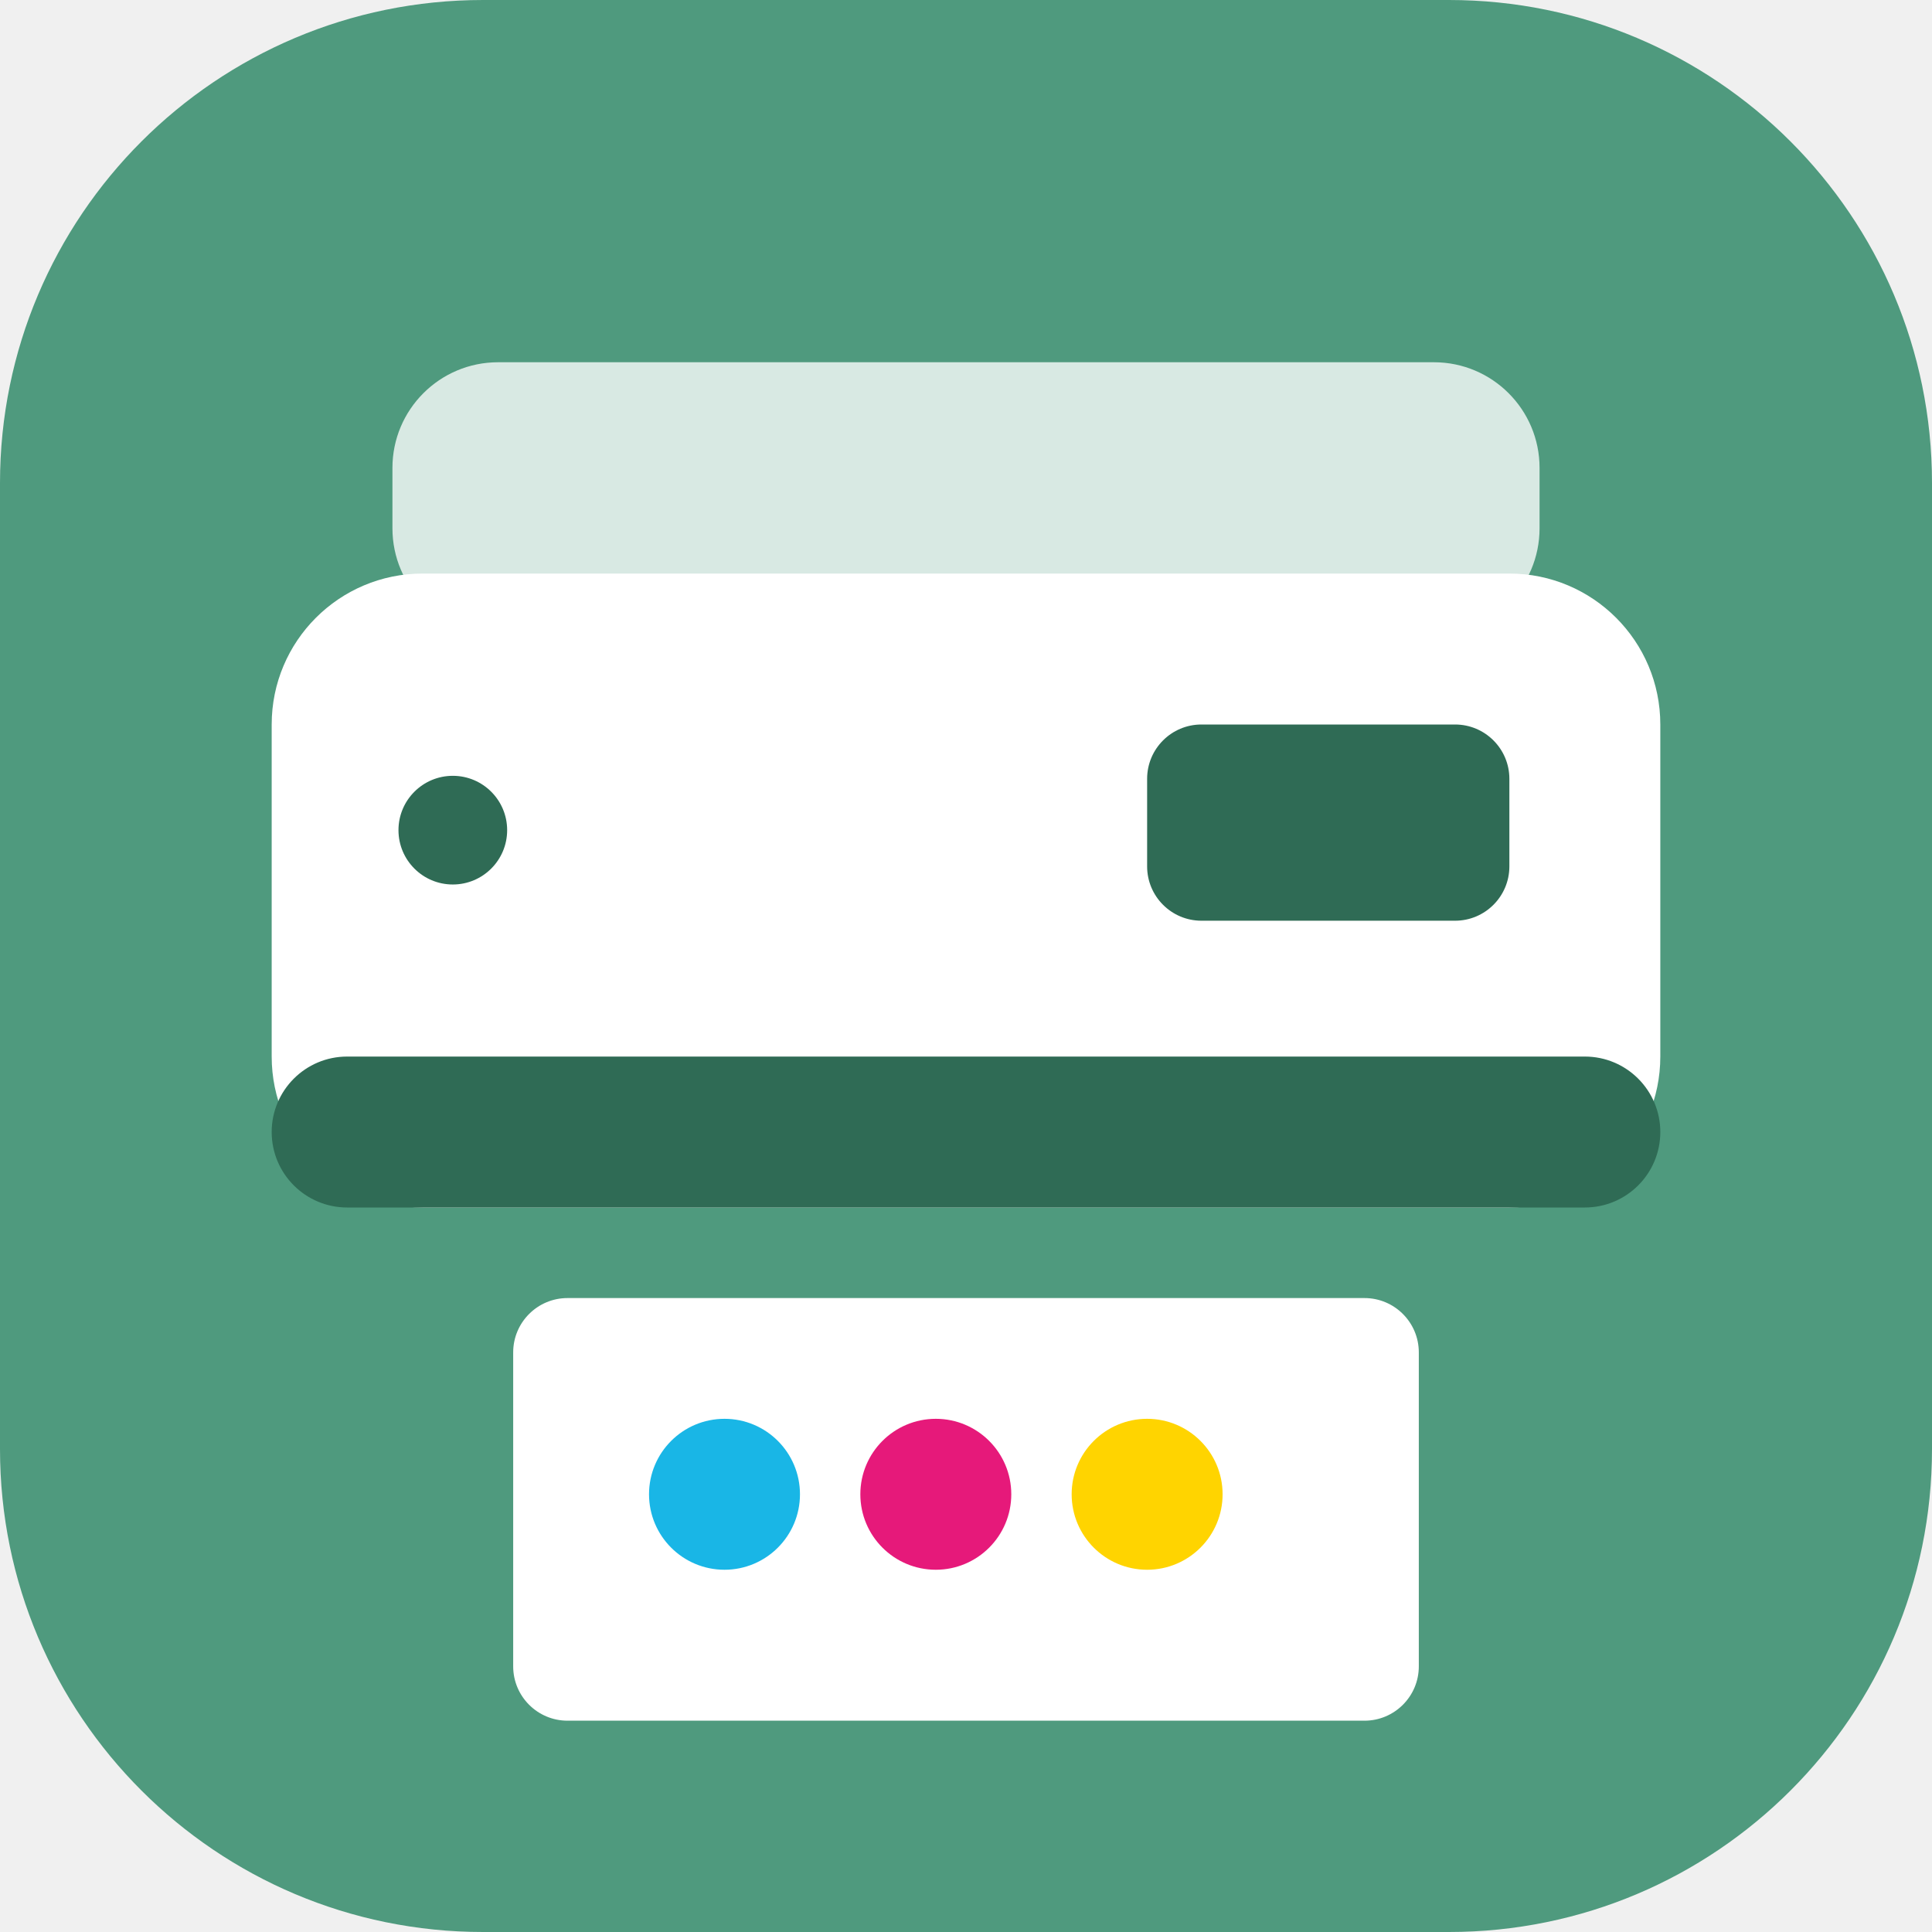
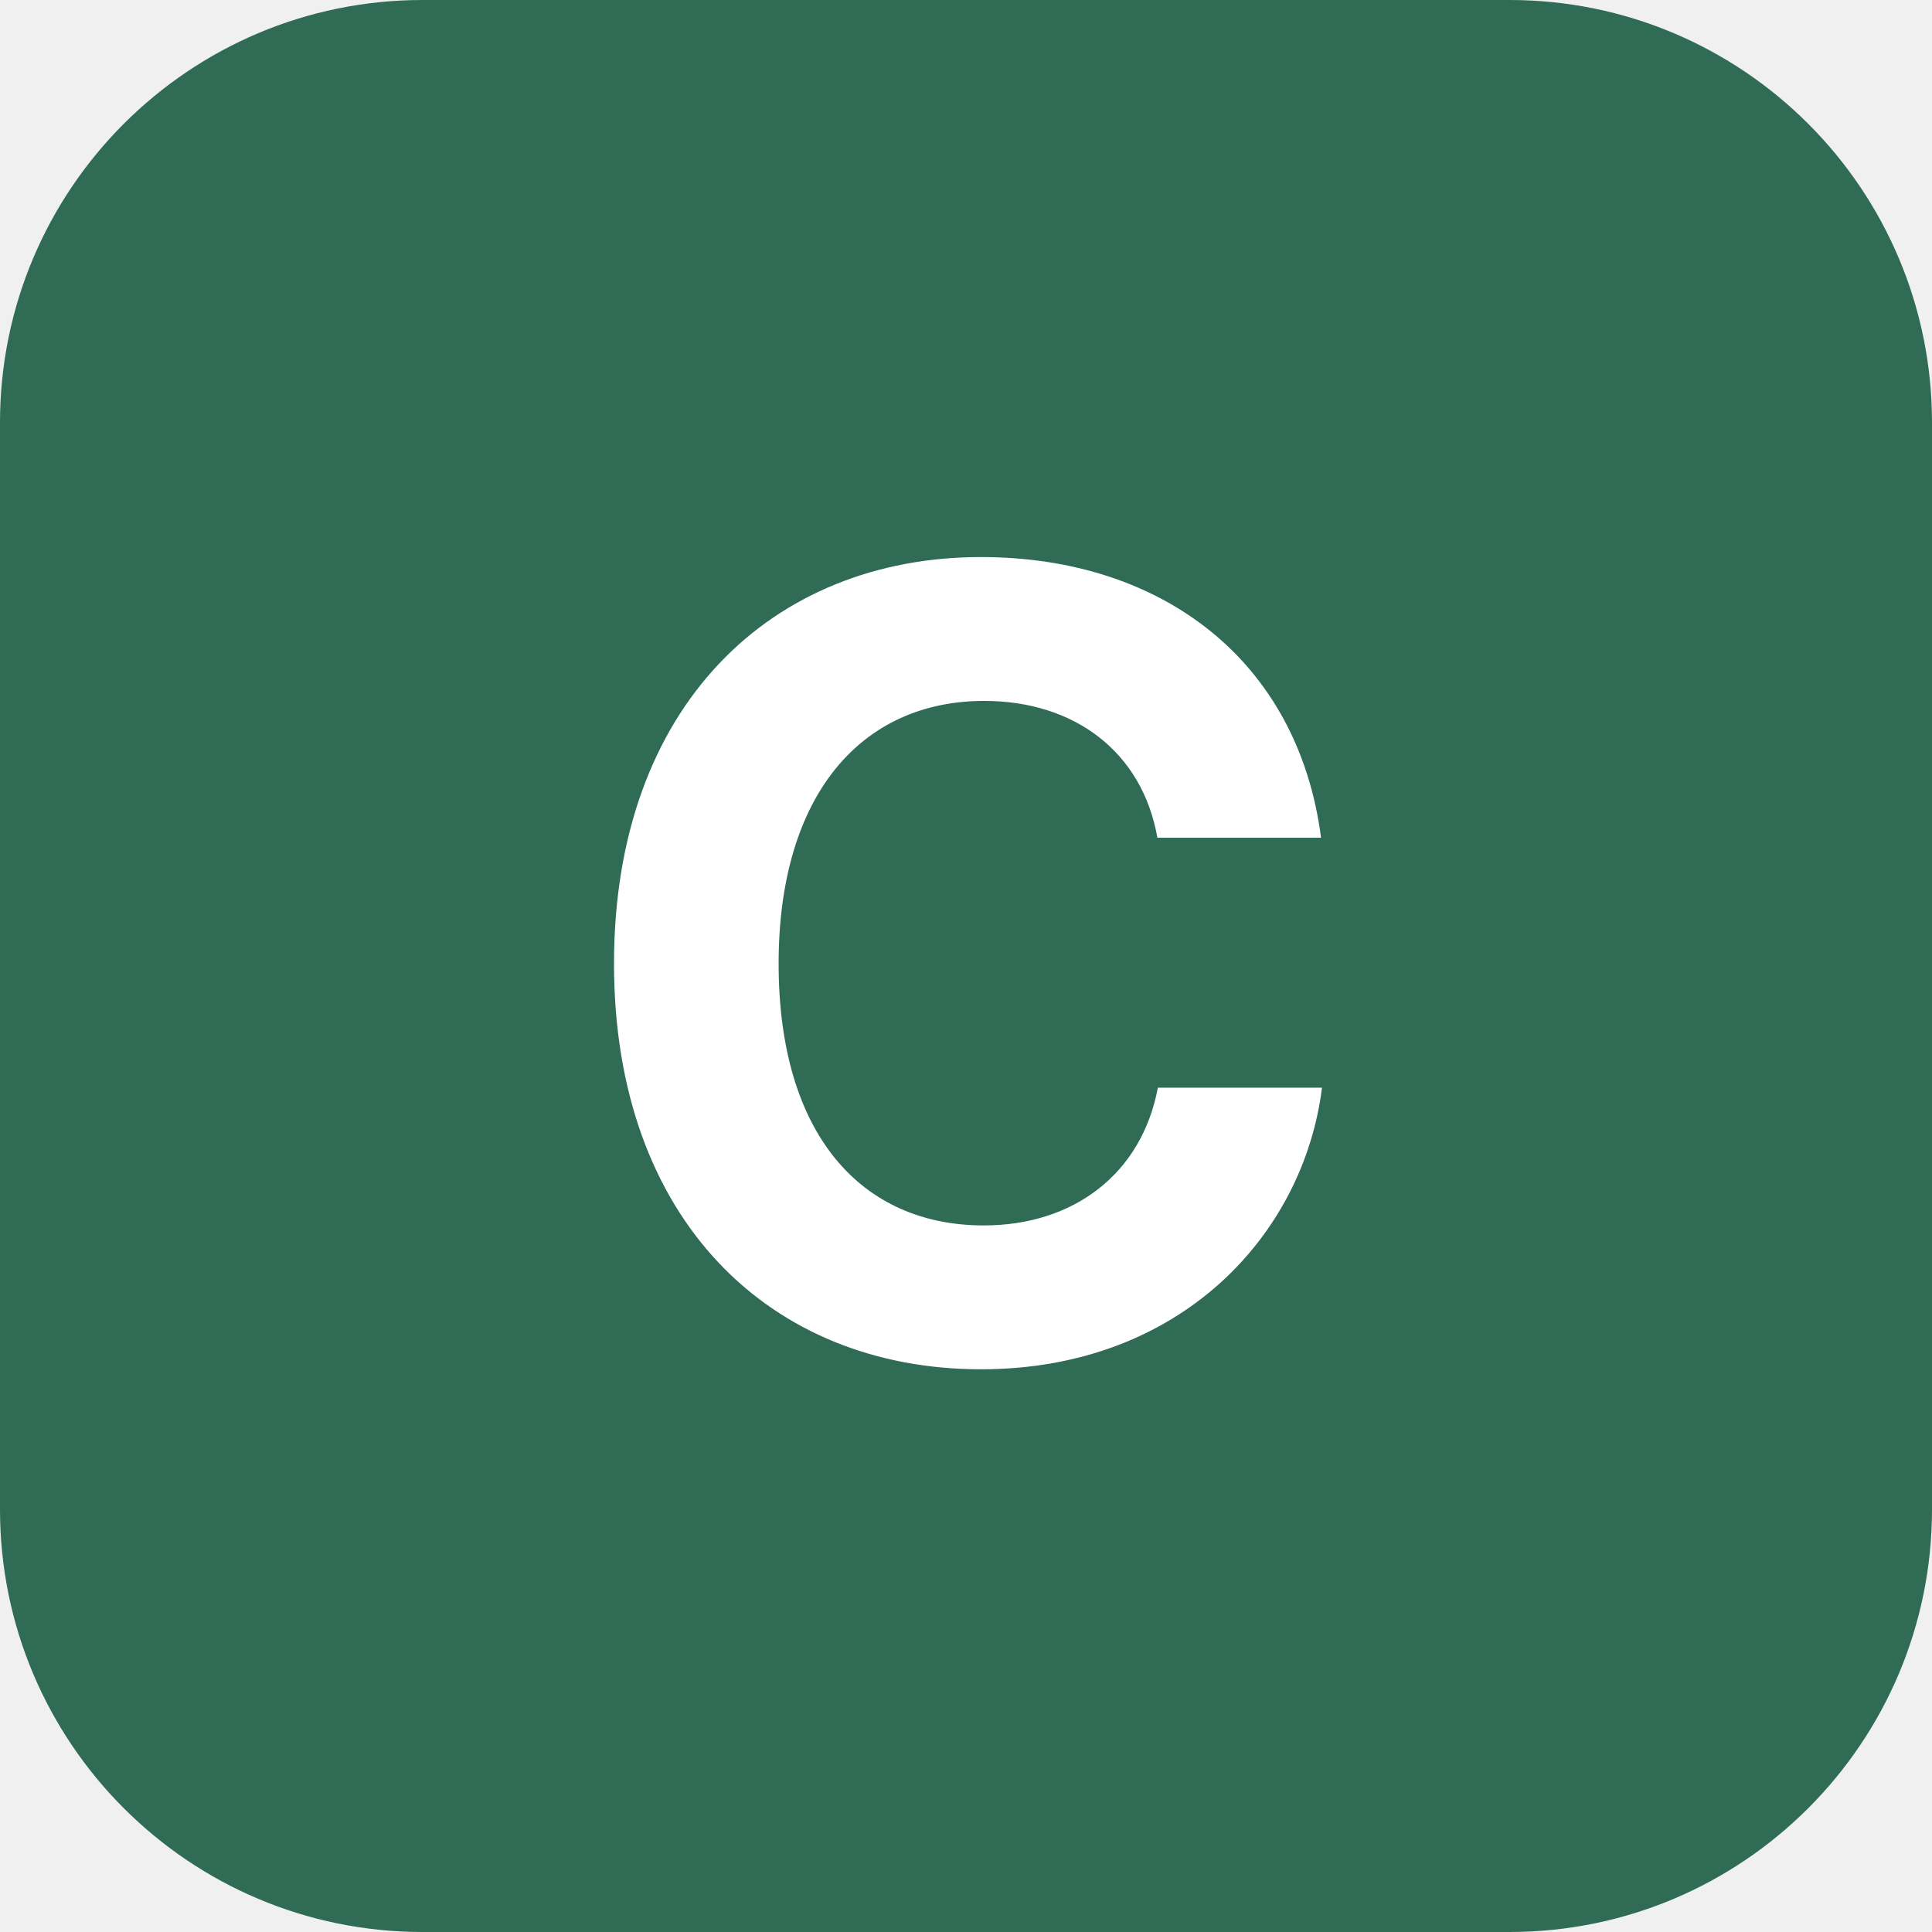
<svg xmlns="http://www.w3.org/2000/svg" viewBox="0 0 64 64">
-   <rect width="64" height="64" rx="16" fill="#4f9a7e" />
-   <rect x="9" y="19" width="46" height="21" rx="5" fill="#fff" />
-   <rect x="13" y="12" width="38" height="9" rx="3.5" fill="#fff" fill-opacity=".78" />
-   <rect x="9" y="35" width="46" height="5" rx="2.5" fill="#2f6b55" />
-   <rect x="38" y="24" width="12" height="6.5" rx="1.8" fill="#2f6b55" />
-   <circle cx="15" cy="27.5" r="1.8" fill="#2f6b55" />
-   <rect x="17" y="43" width="30" height="14" rx="1.8" fill="#fff" />
-   <circle cx="24" cy="49.5" r="2.5" fill="#19b6e6" />
-   <circle cx="31" cy="49.5" r="2.5" fill="#e6197a" />
-   <circle cx="38" cy="49.5" r="2.5" fill="#ffd400" />
+   <rect width="64" height="64" rx="14" fill="#2f6b55" />
+   <text x="32" y="45" font-family="Inter,Arial,sans-serif" font-size="36" font-weight="700" text-anchor="middle" fill="#fff">C</text>
</svg>
